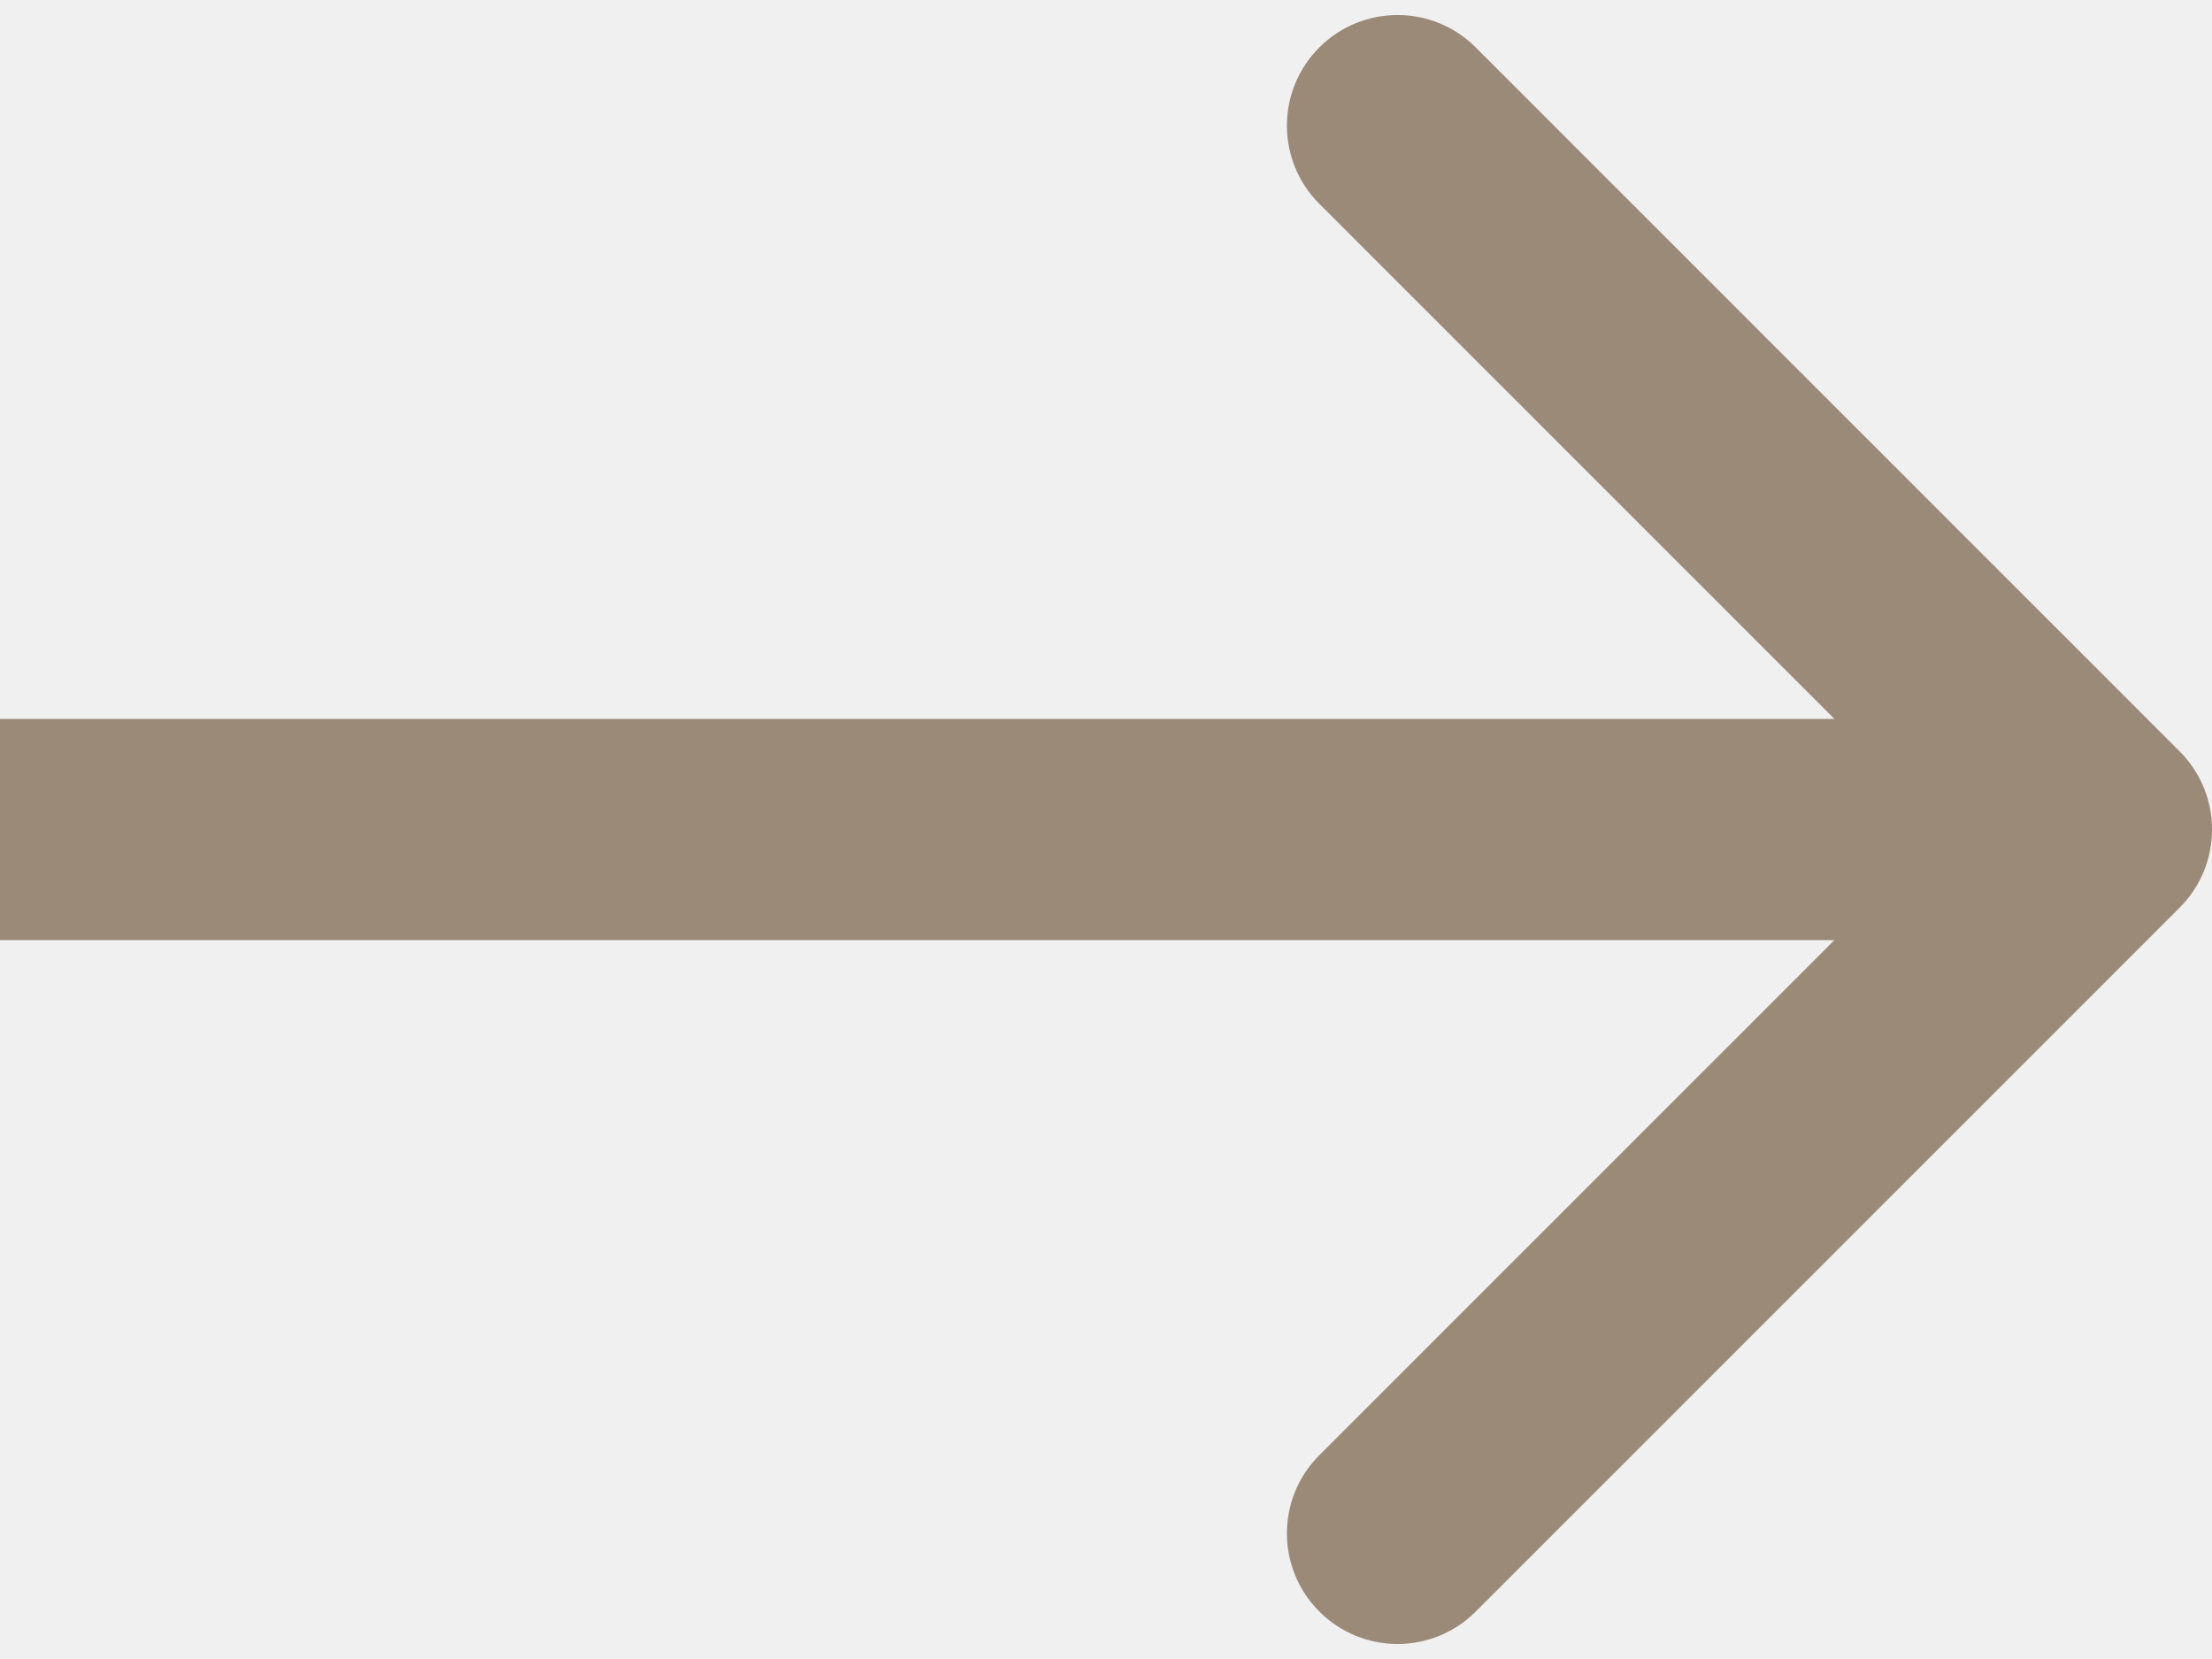
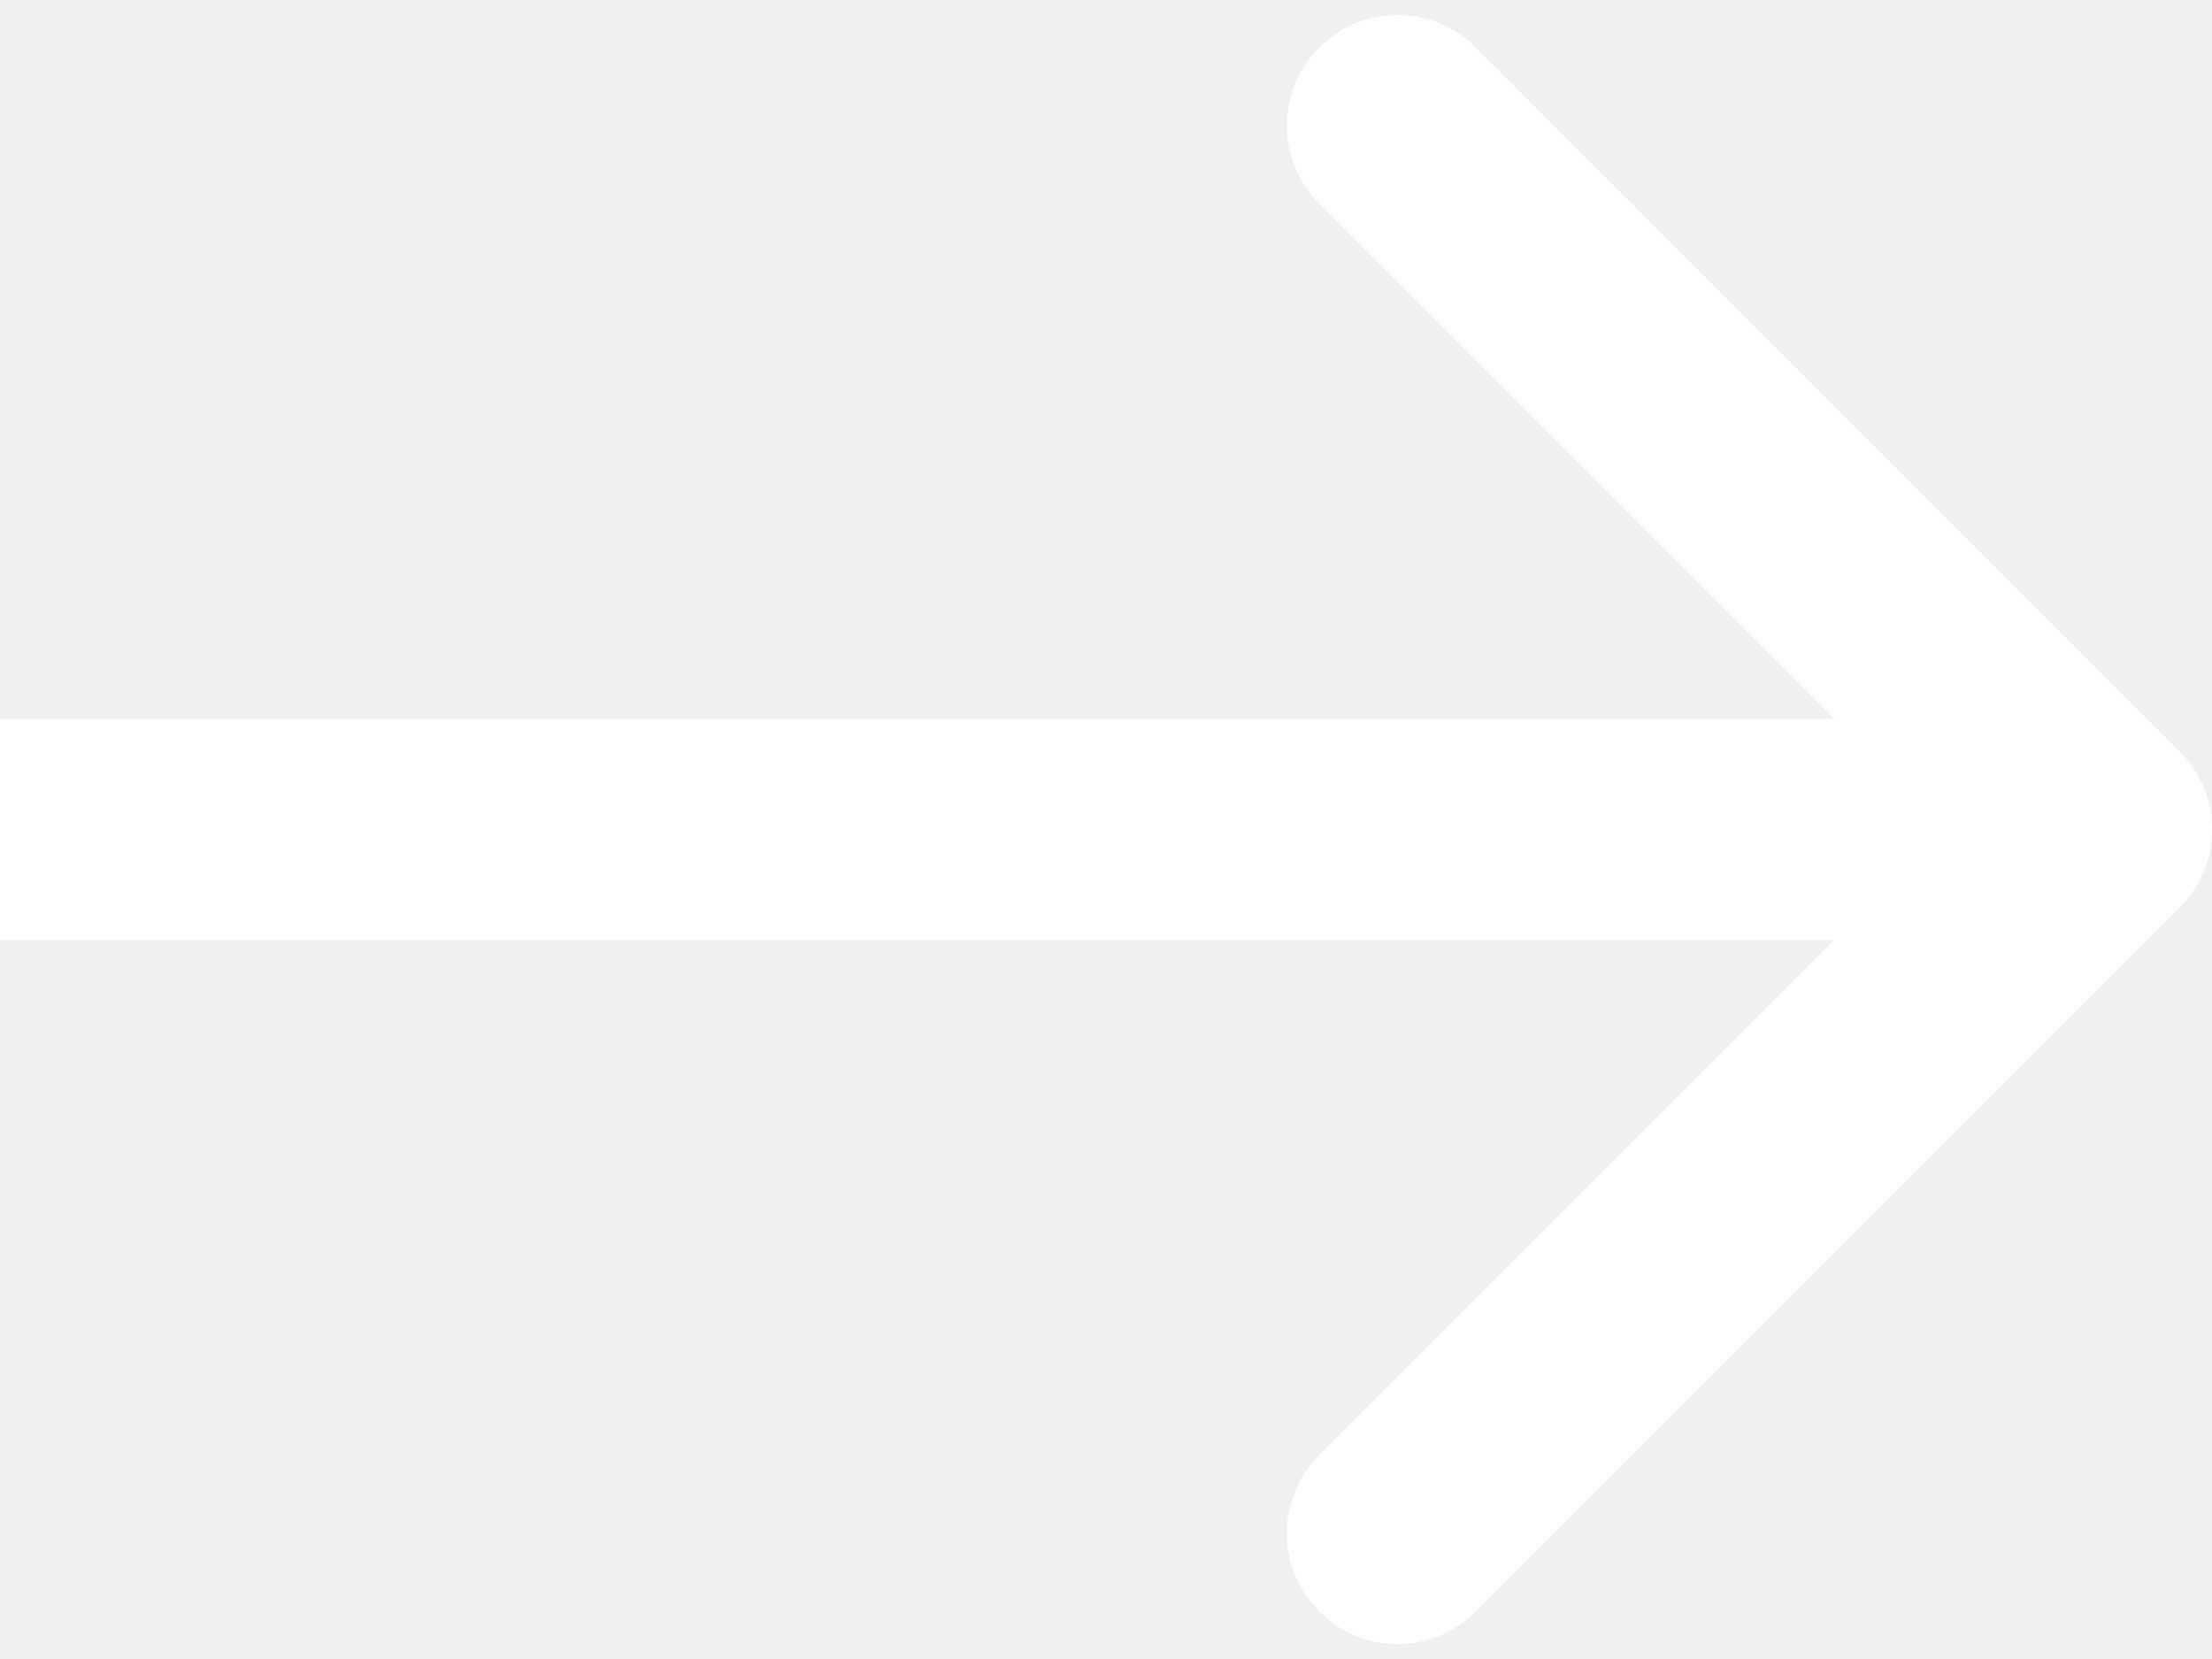
<svg xmlns="http://www.w3.org/2000/svg" width="20" height="15" viewBox="0 0 20 15" fill="none">
-   <path d="M19.707 8.207C20.098 7.817 20.098 7.183 19.707 6.793L13.343 0.429C12.953 0.038 12.319 0.038 11.929 0.429C11.538 0.819 11.538 1.453 11.929 1.843L17.586 7.5L11.929 13.157C11.538 13.547 11.538 14.181 11.929 14.571C12.319 14.962 12.953 14.962 13.343 14.571L19.707 8.207ZM0 8.5H19V6.5H0V8.5Z" fill="#9C8A79" />
+   <path d="M19.707 8.207C20.098 7.817 20.098 7.183 19.707 6.793L13.343 0.429C12.953 0.038 12.319 0.038 11.929 0.429C11.538 0.819 11.538 1.453 11.929 1.843L17.586 7.5L11.929 13.157C11.538 13.547 11.538 14.181 11.929 14.571C12.319 14.962 12.953 14.962 13.343 14.571L19.707 8.207ZM0 8.5H19V6.5H0V8.5Z" fill="white" />
</svg>
